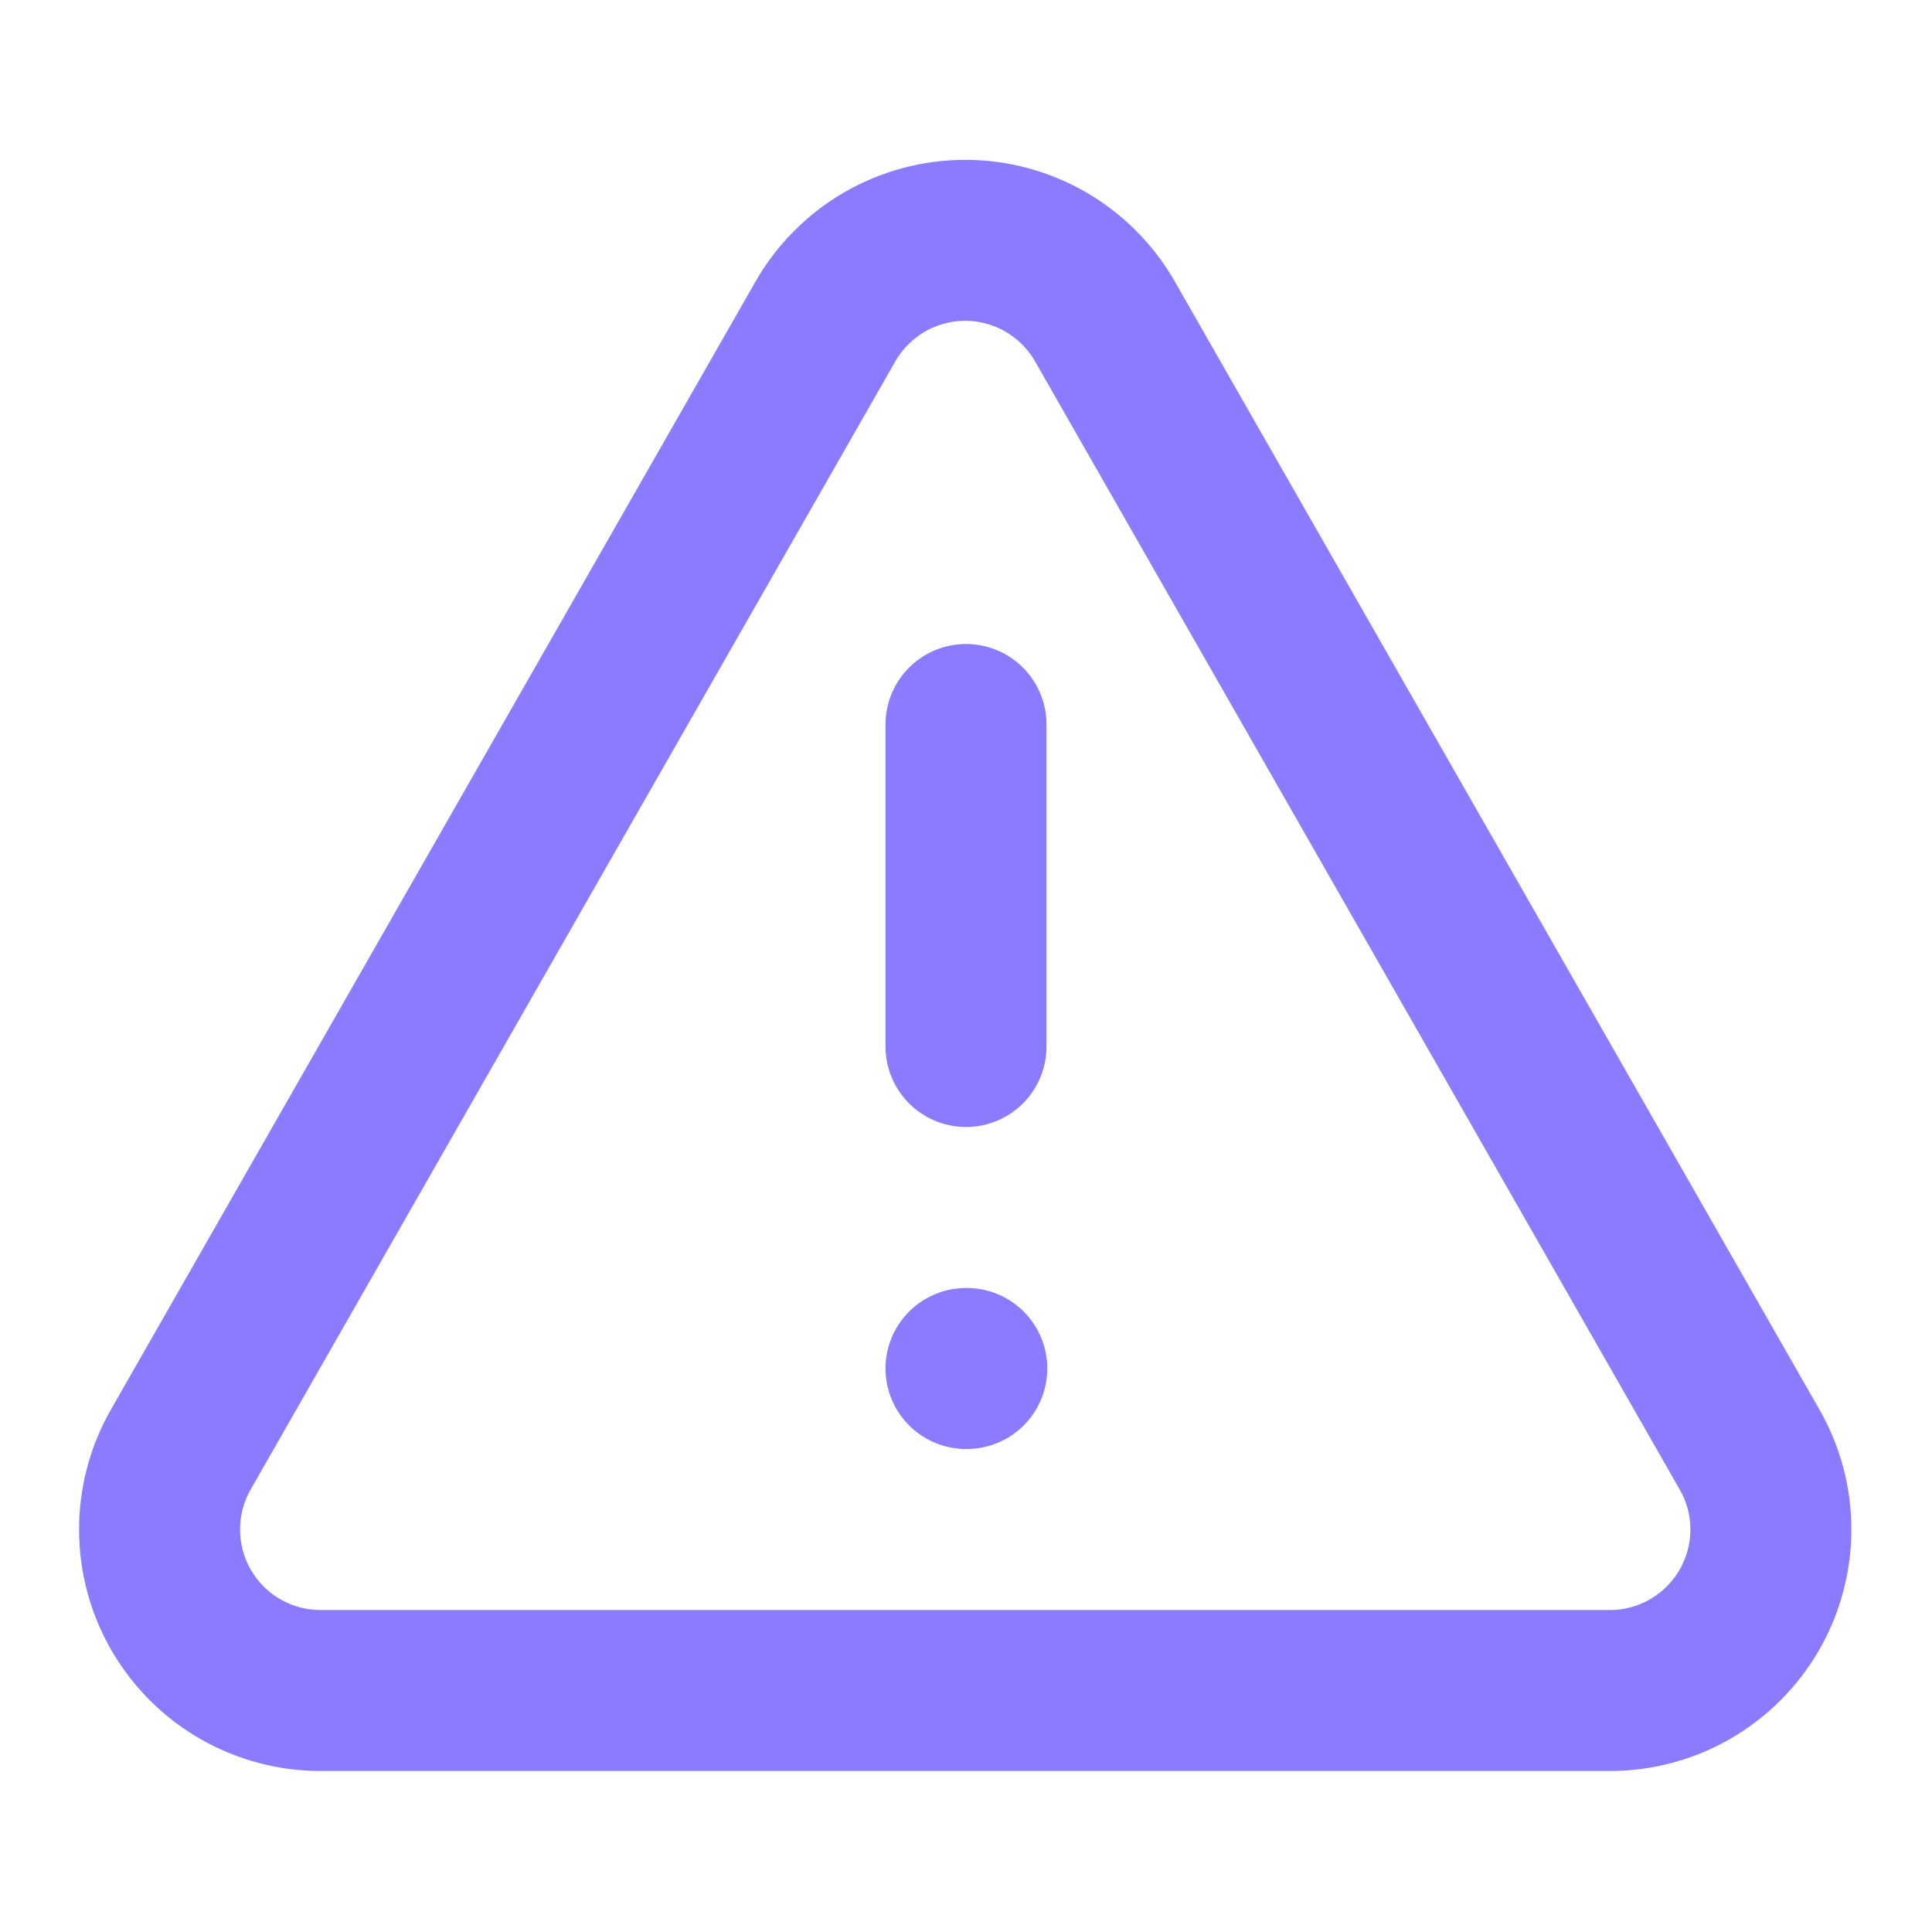
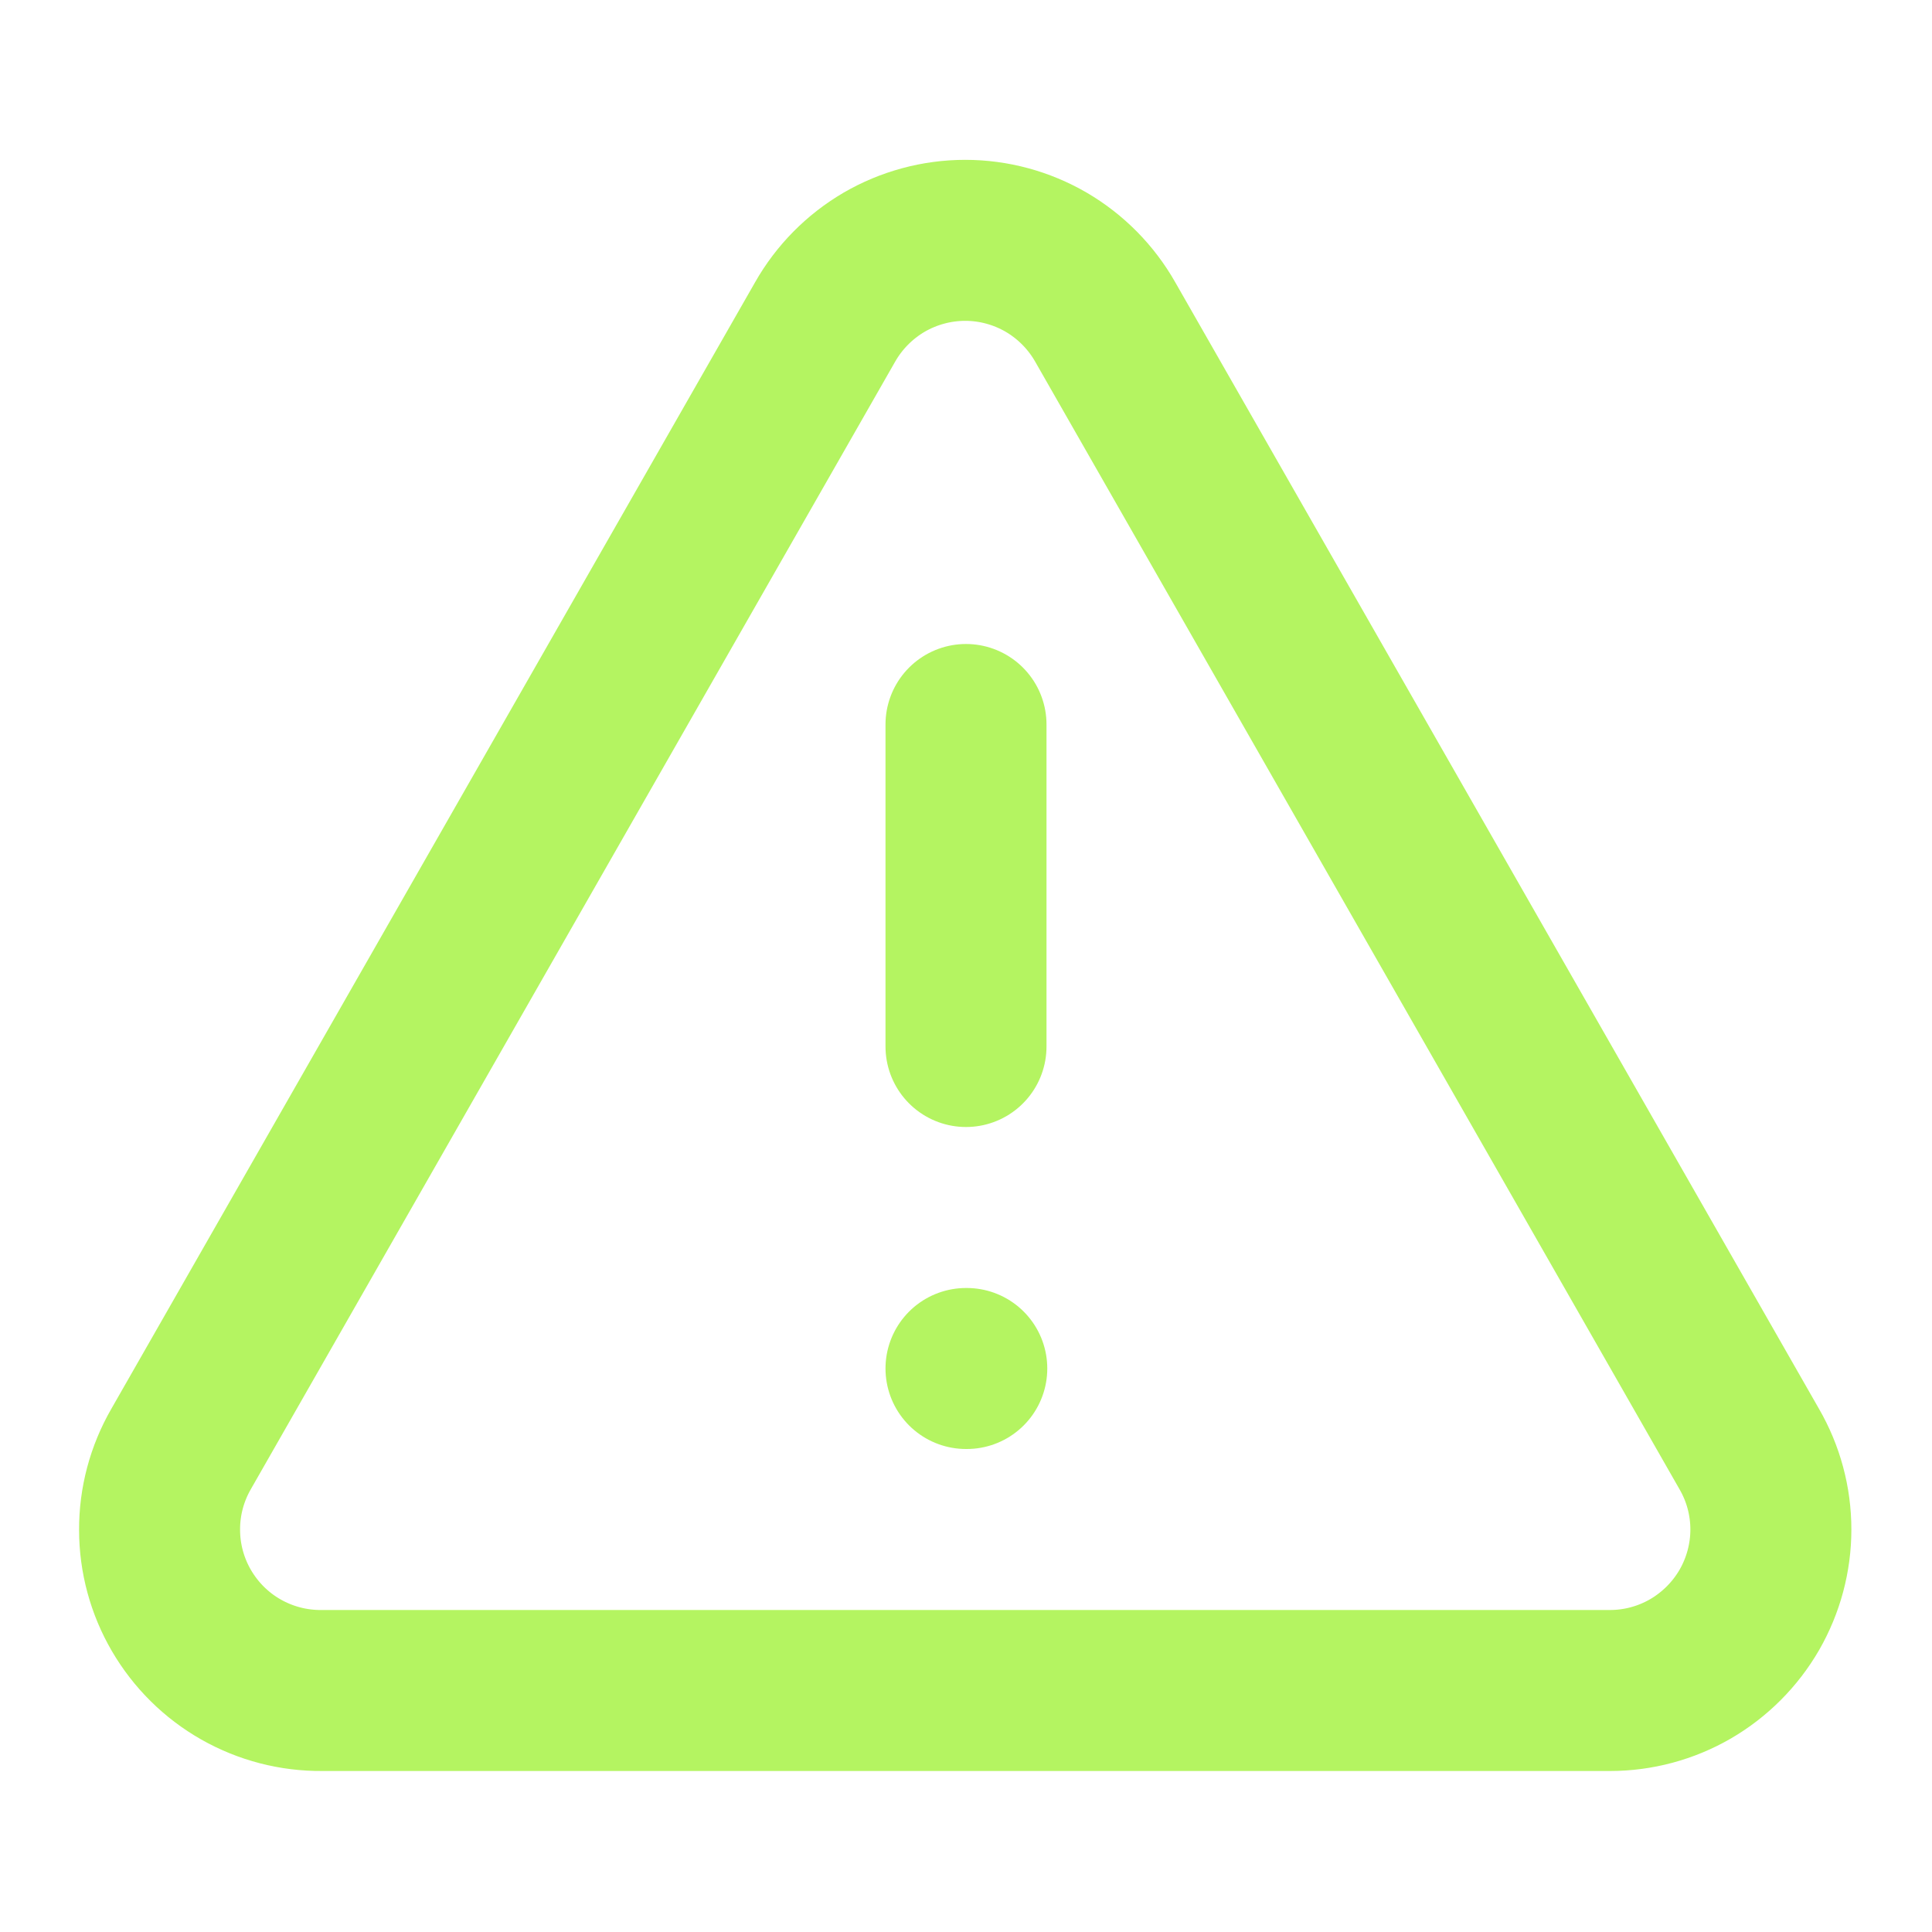
<svg xmlns="http://www.w3.org/2000/svg" preserveAspectRatio="none" overflow="visible" style="display: block;" width="15" height="15" viewBox="0 0 15 15" fill="none">
  <g id="icon">
-     <path id="Vector" d="M13.581 11.25L8.581 2.5C8.472 2.308 8.314 2.148 8.123 2.036C7.932 1.925 7.715 1.866 7.494 1.866C7.273 1.866 7.055 1.925 6.864 2.036C6.673 2.148 6.515 2.308 6.406 2.5L1.406 11.25C1.296 11.441 1.238 11.657 1.239 11.878C1.239 12.098 1.298 12.315 1.409 12.505C1.52 12.695 1.679 12.853 1.871 12.962C2.063 13.071 2.28 13.127 2.5 13.125H12.5C12.719 13.125 12.935 13.067 13.125 12.957C13.314 12.847 13.472 12.689 13.582 12.499C13.691 12.309 13.749 12.094 13.749 11.875C13.749 11.655 13.691 11.44 13.581 11.25Z" stroke-width="1.25" stroke-linecap="round" stroke-linejoin="round" stroke="#8B7CFF" />
-     <path id="Vector_2" d="M7.5 5.625V8.125" stroke-width="1.25" stroke-linecap="round" stroke-linejoin="round" stroke="#8B7CFF" />
-     <path id="Vector_3" d="M7.5 10.625H7.506" stroke-width="1.25" stroke-linecap="round" stroke-linejoin="round" stroke="#8B7CFF" />
+     <path id="Vector" d="M13.581 11.25L8.581 2.5C8.472 2.308 8.314 2.148 8.123 2.036C7.932 1.925 7.715 1.866 7.494 1.866C7.273 1.866 7.055 1.925 6.864 2.036C6.673 2.148 6.515 2.308 6.406 2.5L1.406 11.25C1.296 11.441 1.238 11.657 1.239 11.878C1.239 12.098 1.298 12.315 1.409 12.505C1.52 12.695 1.679 12.853 1.871 12.962C2.063 13.071 2.28 13.127 2.5 13.125H12.5C12.719 13.125 12.935 13.067 13.125 12.957C13.314 12.847 13.472 12.689 13.582 12.499C13.691 12.309 13.749 12.094 13.749 11.875C13.749 11.655 13.691 11.44 13.581 11.25Z" stroke-width="1.25" stroke-linecap="round" stroke-linejoin="round" stroke="#B4F461" />
+     <path id="Vector_2" d="M7.5 5.625V8.125" stroke-width="1.25" stroke-linecap="round" stroke-linejoin="round" stroke="#B4F461" />
+     <path id="Vector_3" d="M7.5 10.625H7.506" stroke-width="1.25" stroke-linecap="round" stroke-linejoin="round" stroke="#B4F461" />
  </g>
</svg>
